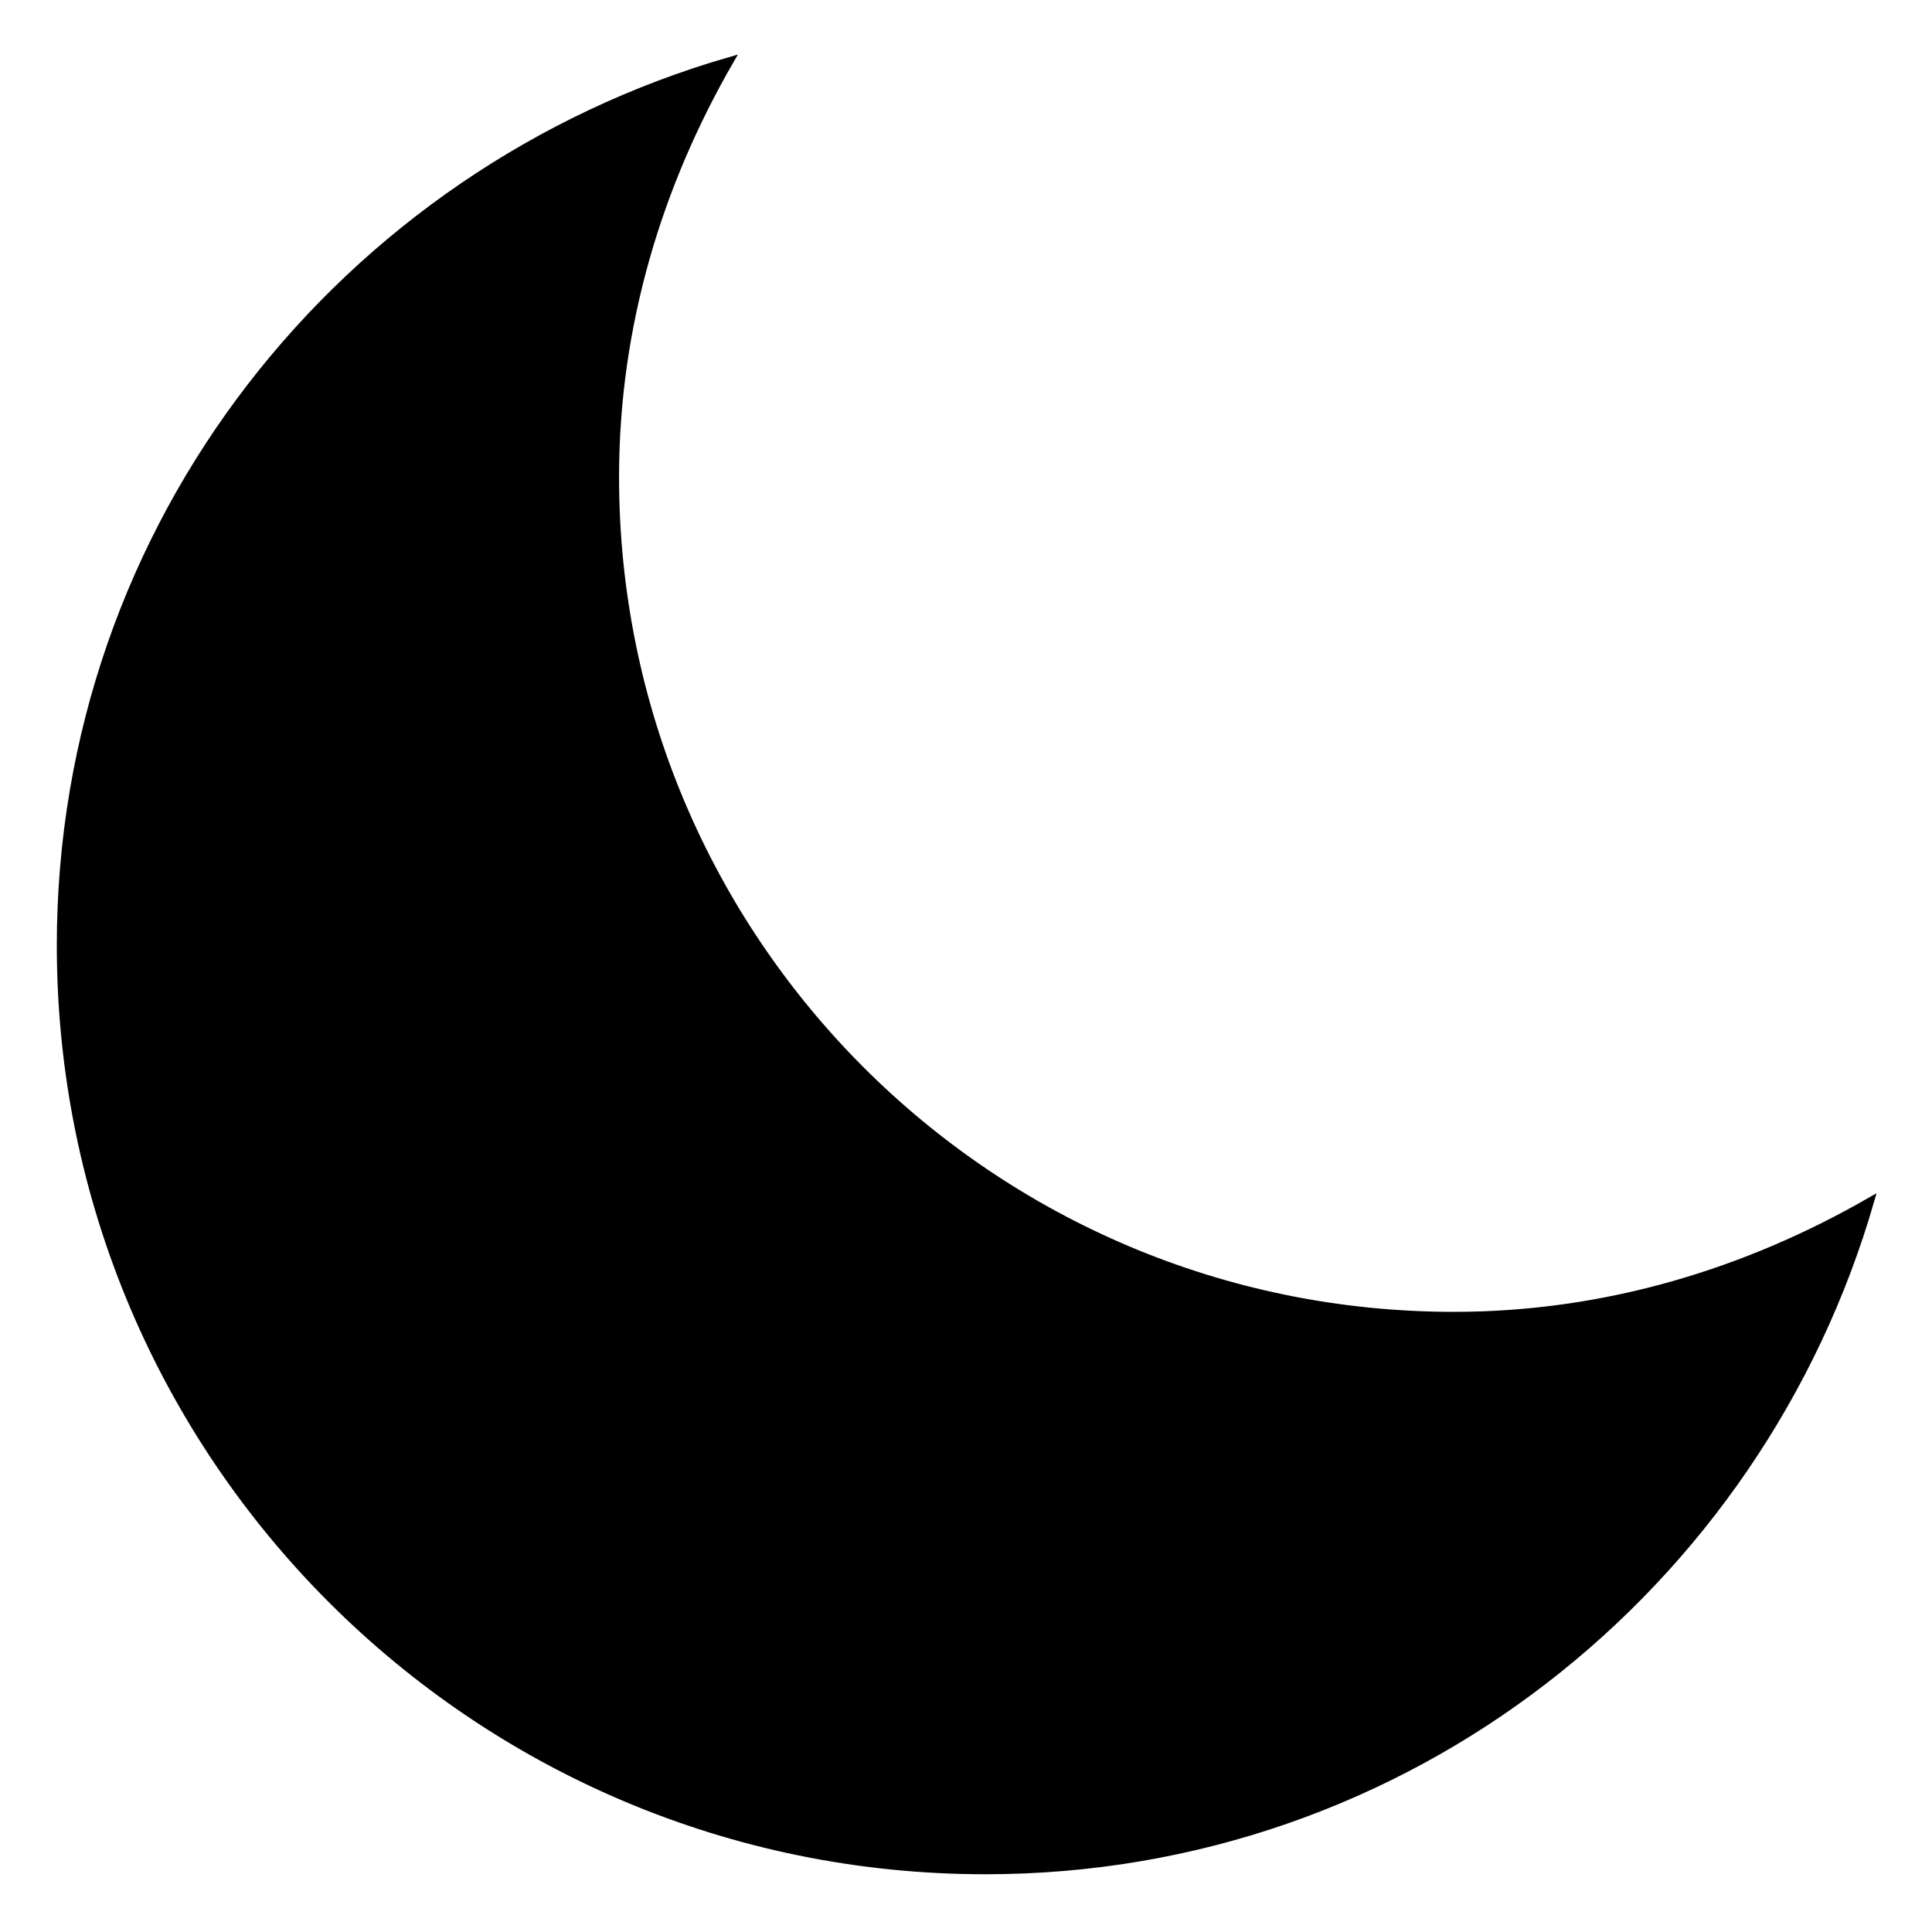
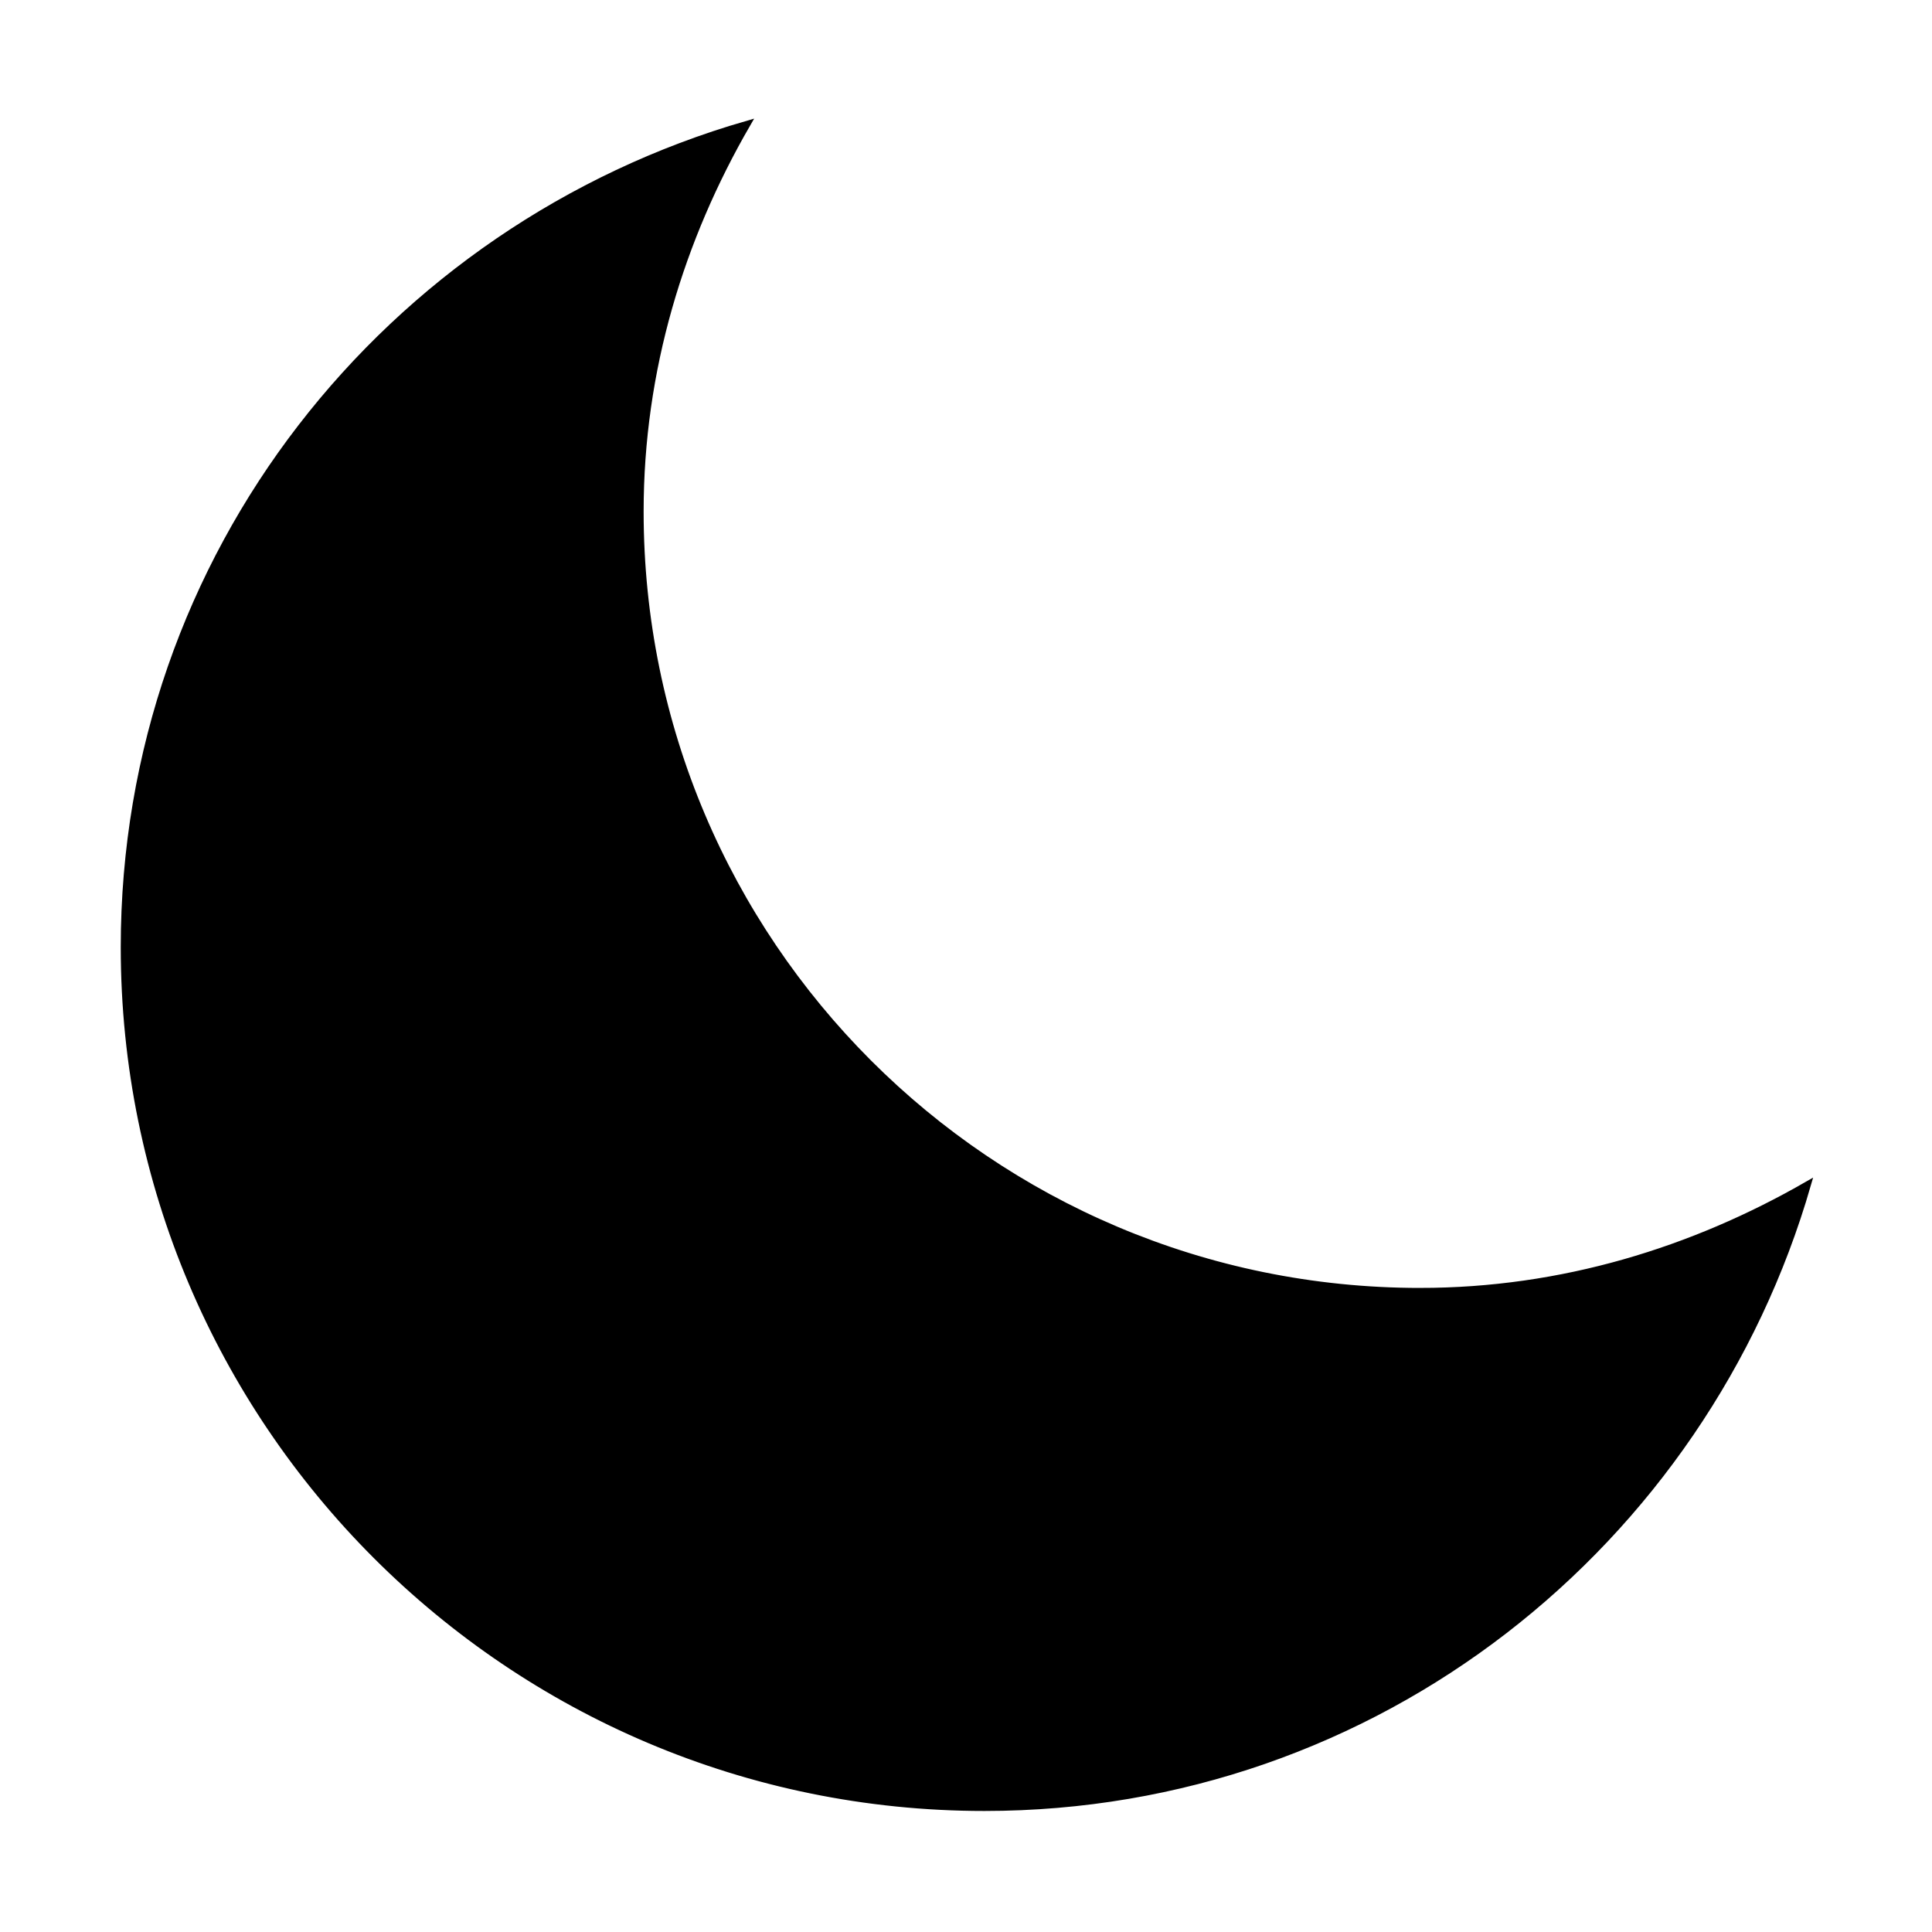
<svg xmlns="http://www.w3.org/2000/svg" width="1024" height="1024" viewBox="0 0 1024 1024">
-   <g transform="translate(0.000, -0.000) scale(1.000)">
+   <g transform="translate(35.993, 35.992) scale(0.930)">
    <path stroke="#000" stroke-width="3.748" d="M770.63 697.18c-245.525 0-444.393-199.018-444.393-444.393 0-80.812 23.18-155.567 60.902-220.787C182.514 91.013 31.985 277.495 31.985 501.1c0 270.804 219.497 490.422 490.331 490.422 223.605 0 410.209-150.62 469.22-355.155-65.37 37.602-140.094 60.812-220.906 60.812z" />
  </g>
</svg>
